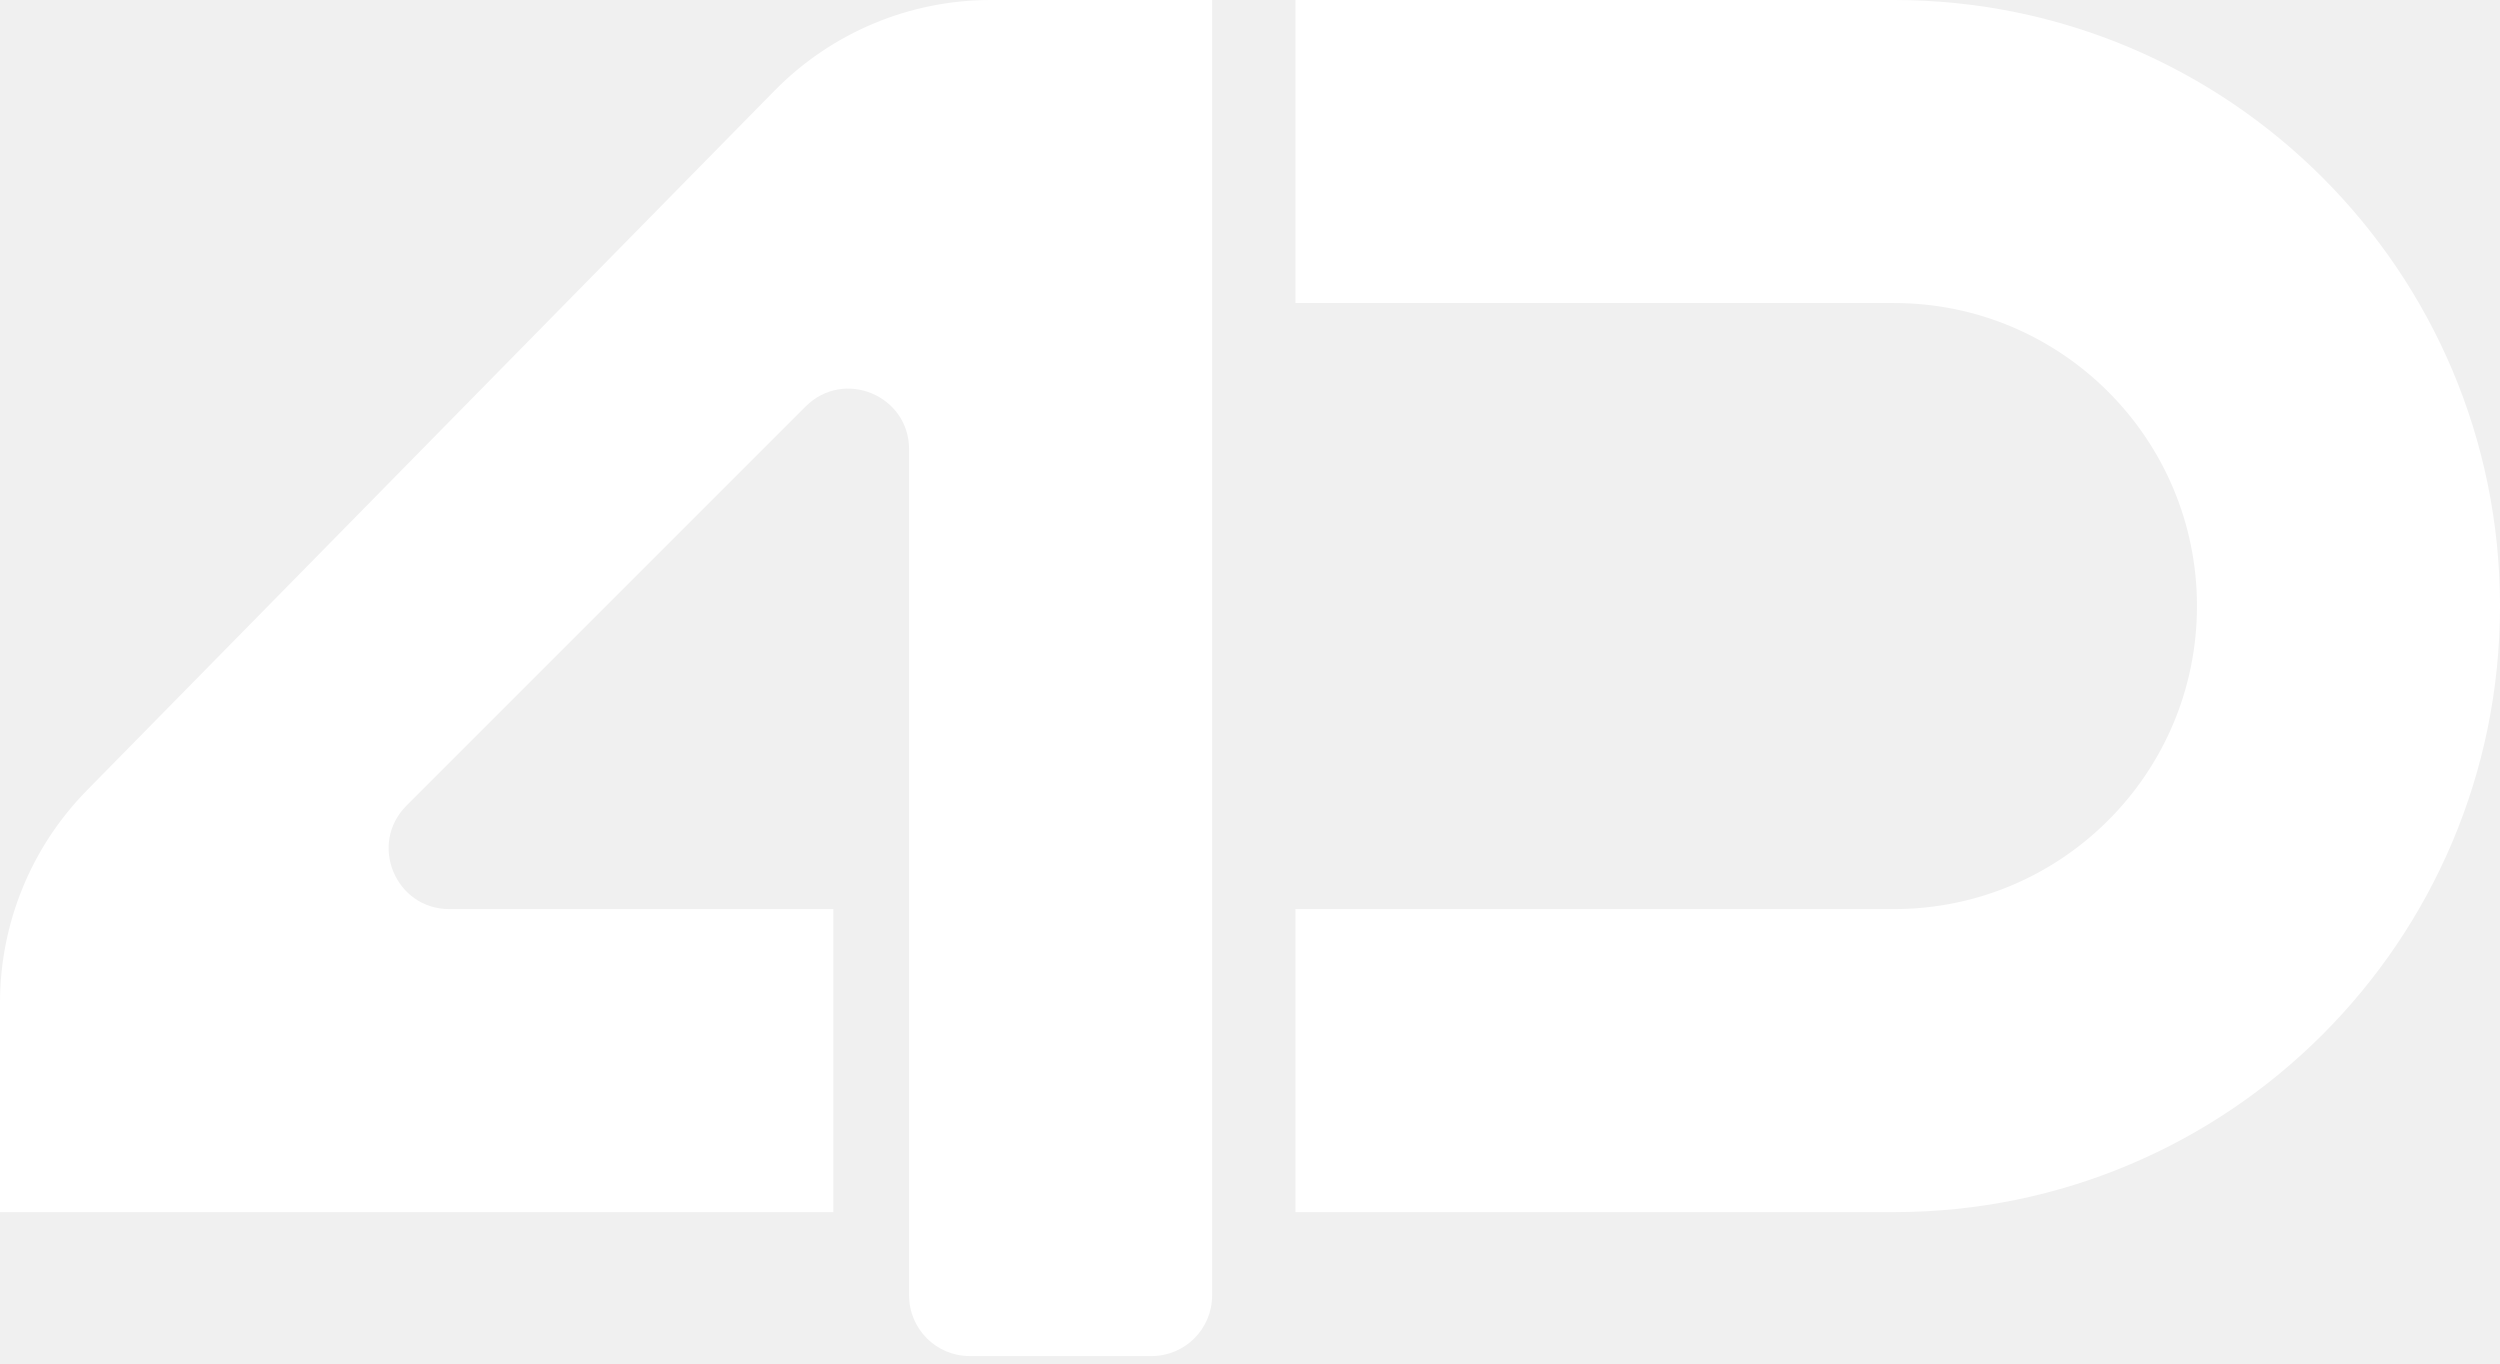
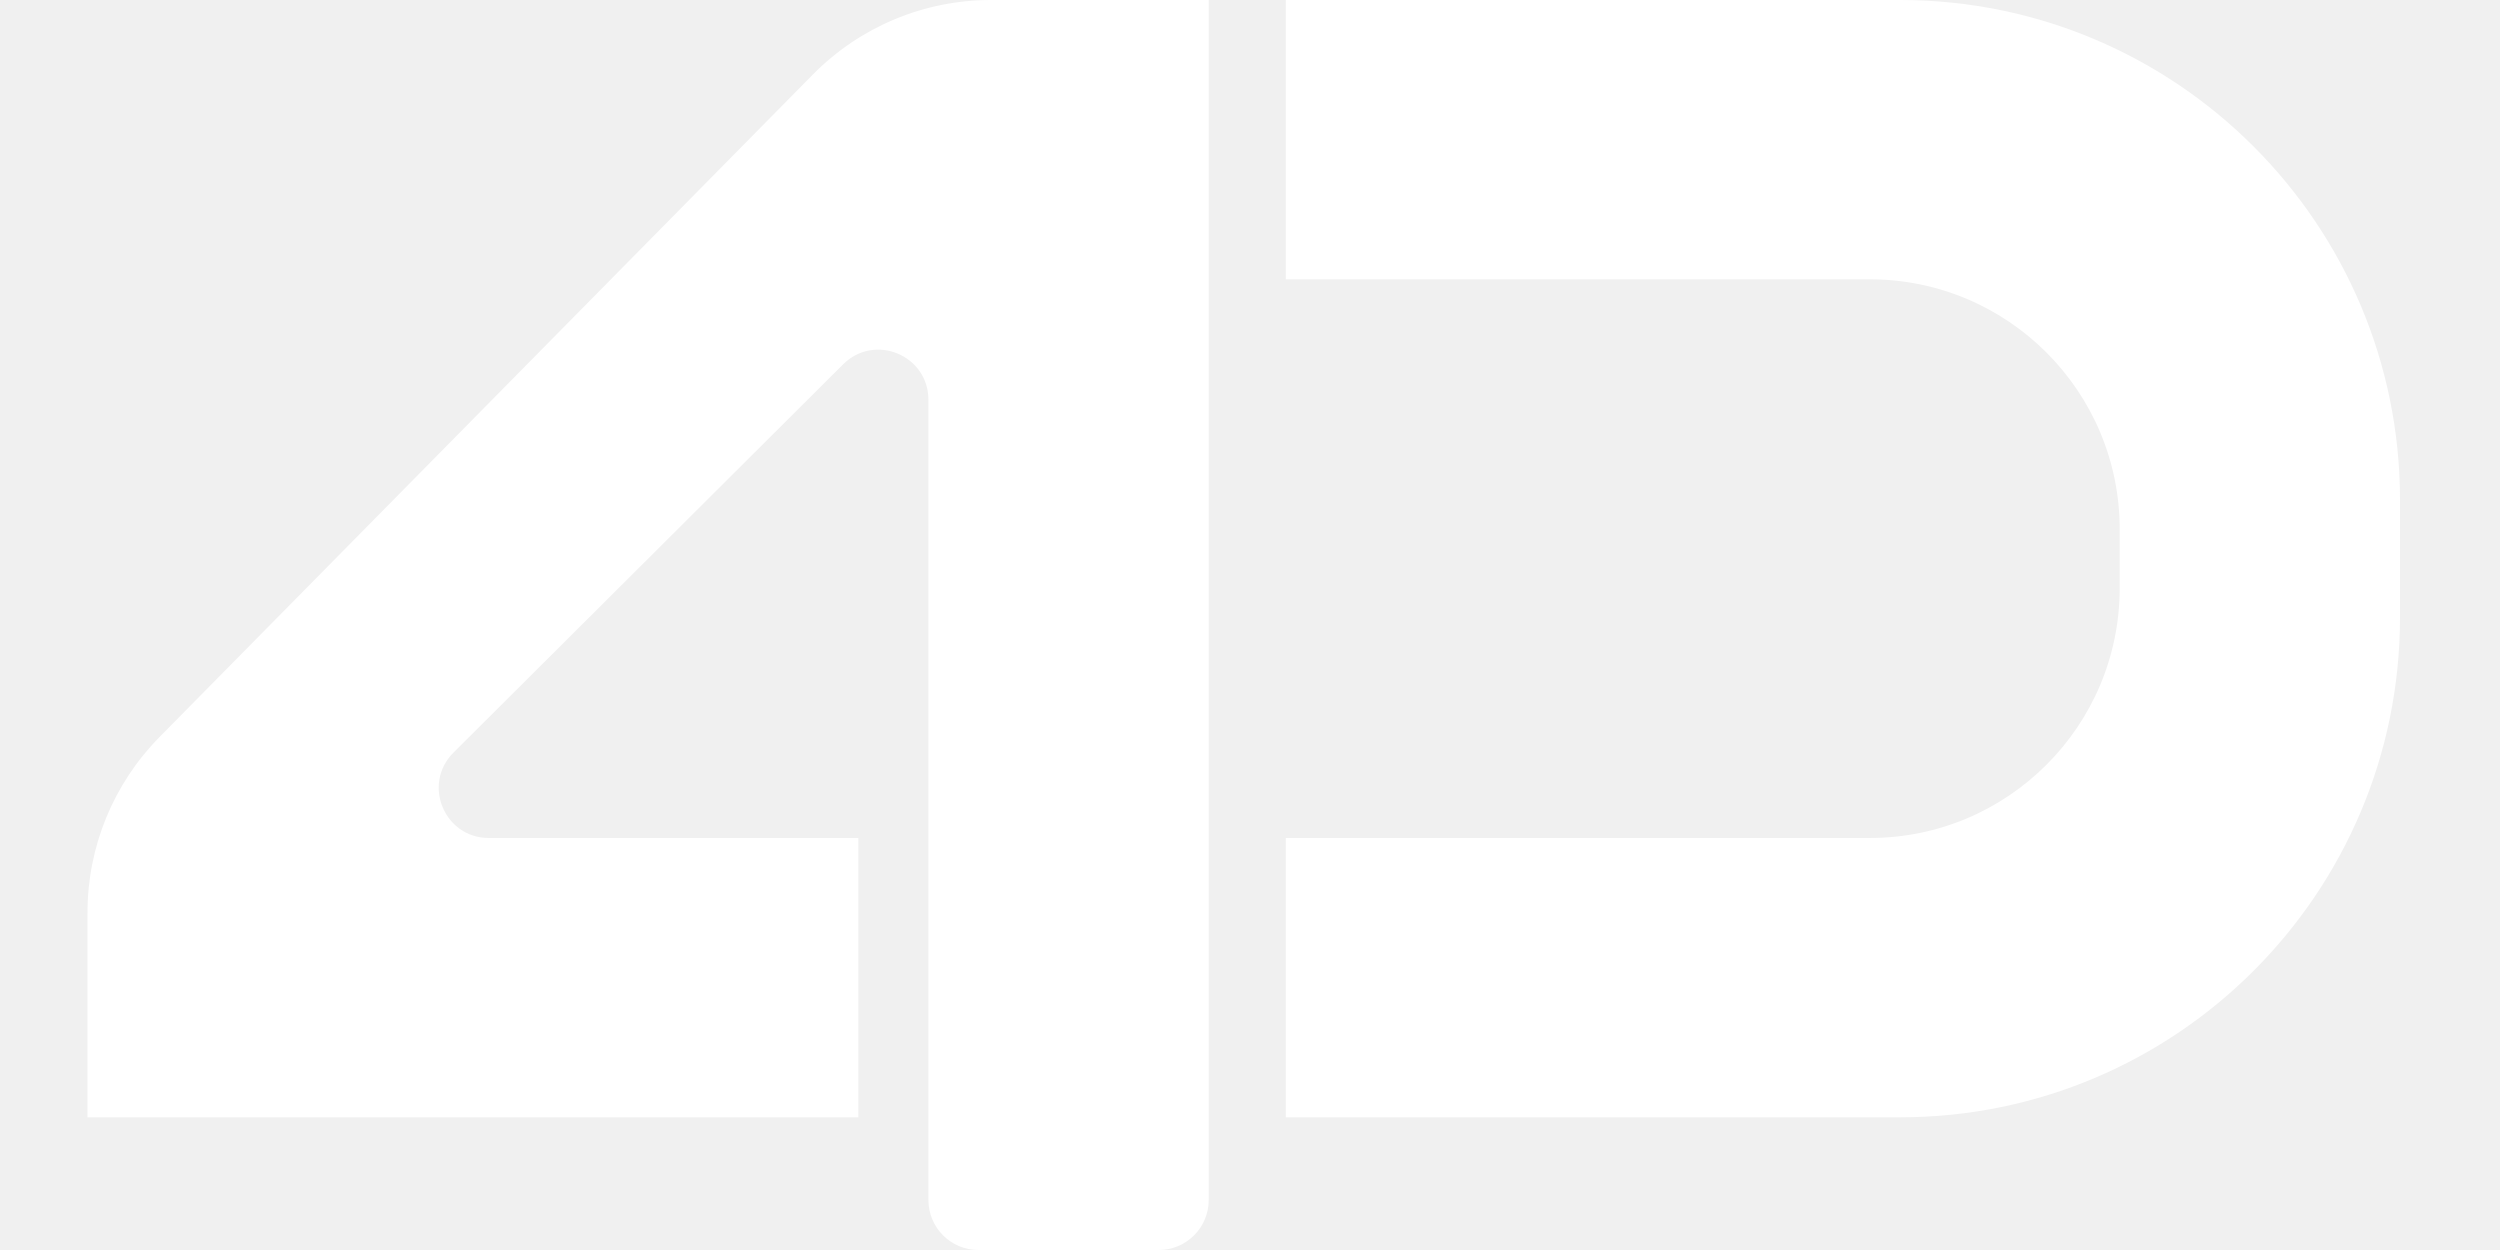
- <svg xmlns="http://www.w3.org/2000/svg" width="165" height="90" viewBox="0 0 165 90" fill="none">
-   <path d="M85.5 60H125C136.046 60 145 51.046 145 40V40C145 28.954 136.046 20 125 20H85.5V0H125C147.091 0 165 17.909 165 40V40C165 62.091 147.091 80 125 80H85.5V60Z" fill="white" />
-   <path d="M0 80V66.183C0 60.938 2.06 55.904 5.735 52.164L51.122 5.981C54.882 2.155 60.022 0 65.386 0H80V85.5C80 87.709 78.209 89.5 76 89.5H64C61.791 89.5 60 87.709 60 85.5V29.657C60 26.093 55.691 24.309 53.172 26.828L26.828 53.172C24.309 55.691 26.093 60 29.657 60H55V80H0Z" fill="white" />
+ <svg xmlns="http://www.w3.org/2000/svg" width="200" height="100" viewBox="0 0 200 100" fill="none">
+   <path d="M102.864 67.039H149.576C160.621 67.039 169.576 58.085 169.576 47.039V42.346C169.576 31.301 160.621 22.346 149.576 22.346H102.864V0H152C174.091 0 192 17.909 192 40V49.386C192 71.477 174.091 89.385 152 89.385H102.864V67.039Z" fill="white" />
+   <path d="M7 89.385V73.007C7 67.751 9.069 62.706 12.76 58.964L65.035 5.957C68.793 2.146 73.922 0 79.275 0H96.697V96C96.697 98.209 94.906 100 92.697 100H78.273C76.064 100 74.273 98.209 74.273 96V31.98C74.273 28.419 69.971 26.633 67.449 29.146L36.281 60.206C33.755 62.724 35.538 67.039 39.105 67.039H68.667V89.385H7Z" fill="white" />
</svg>
